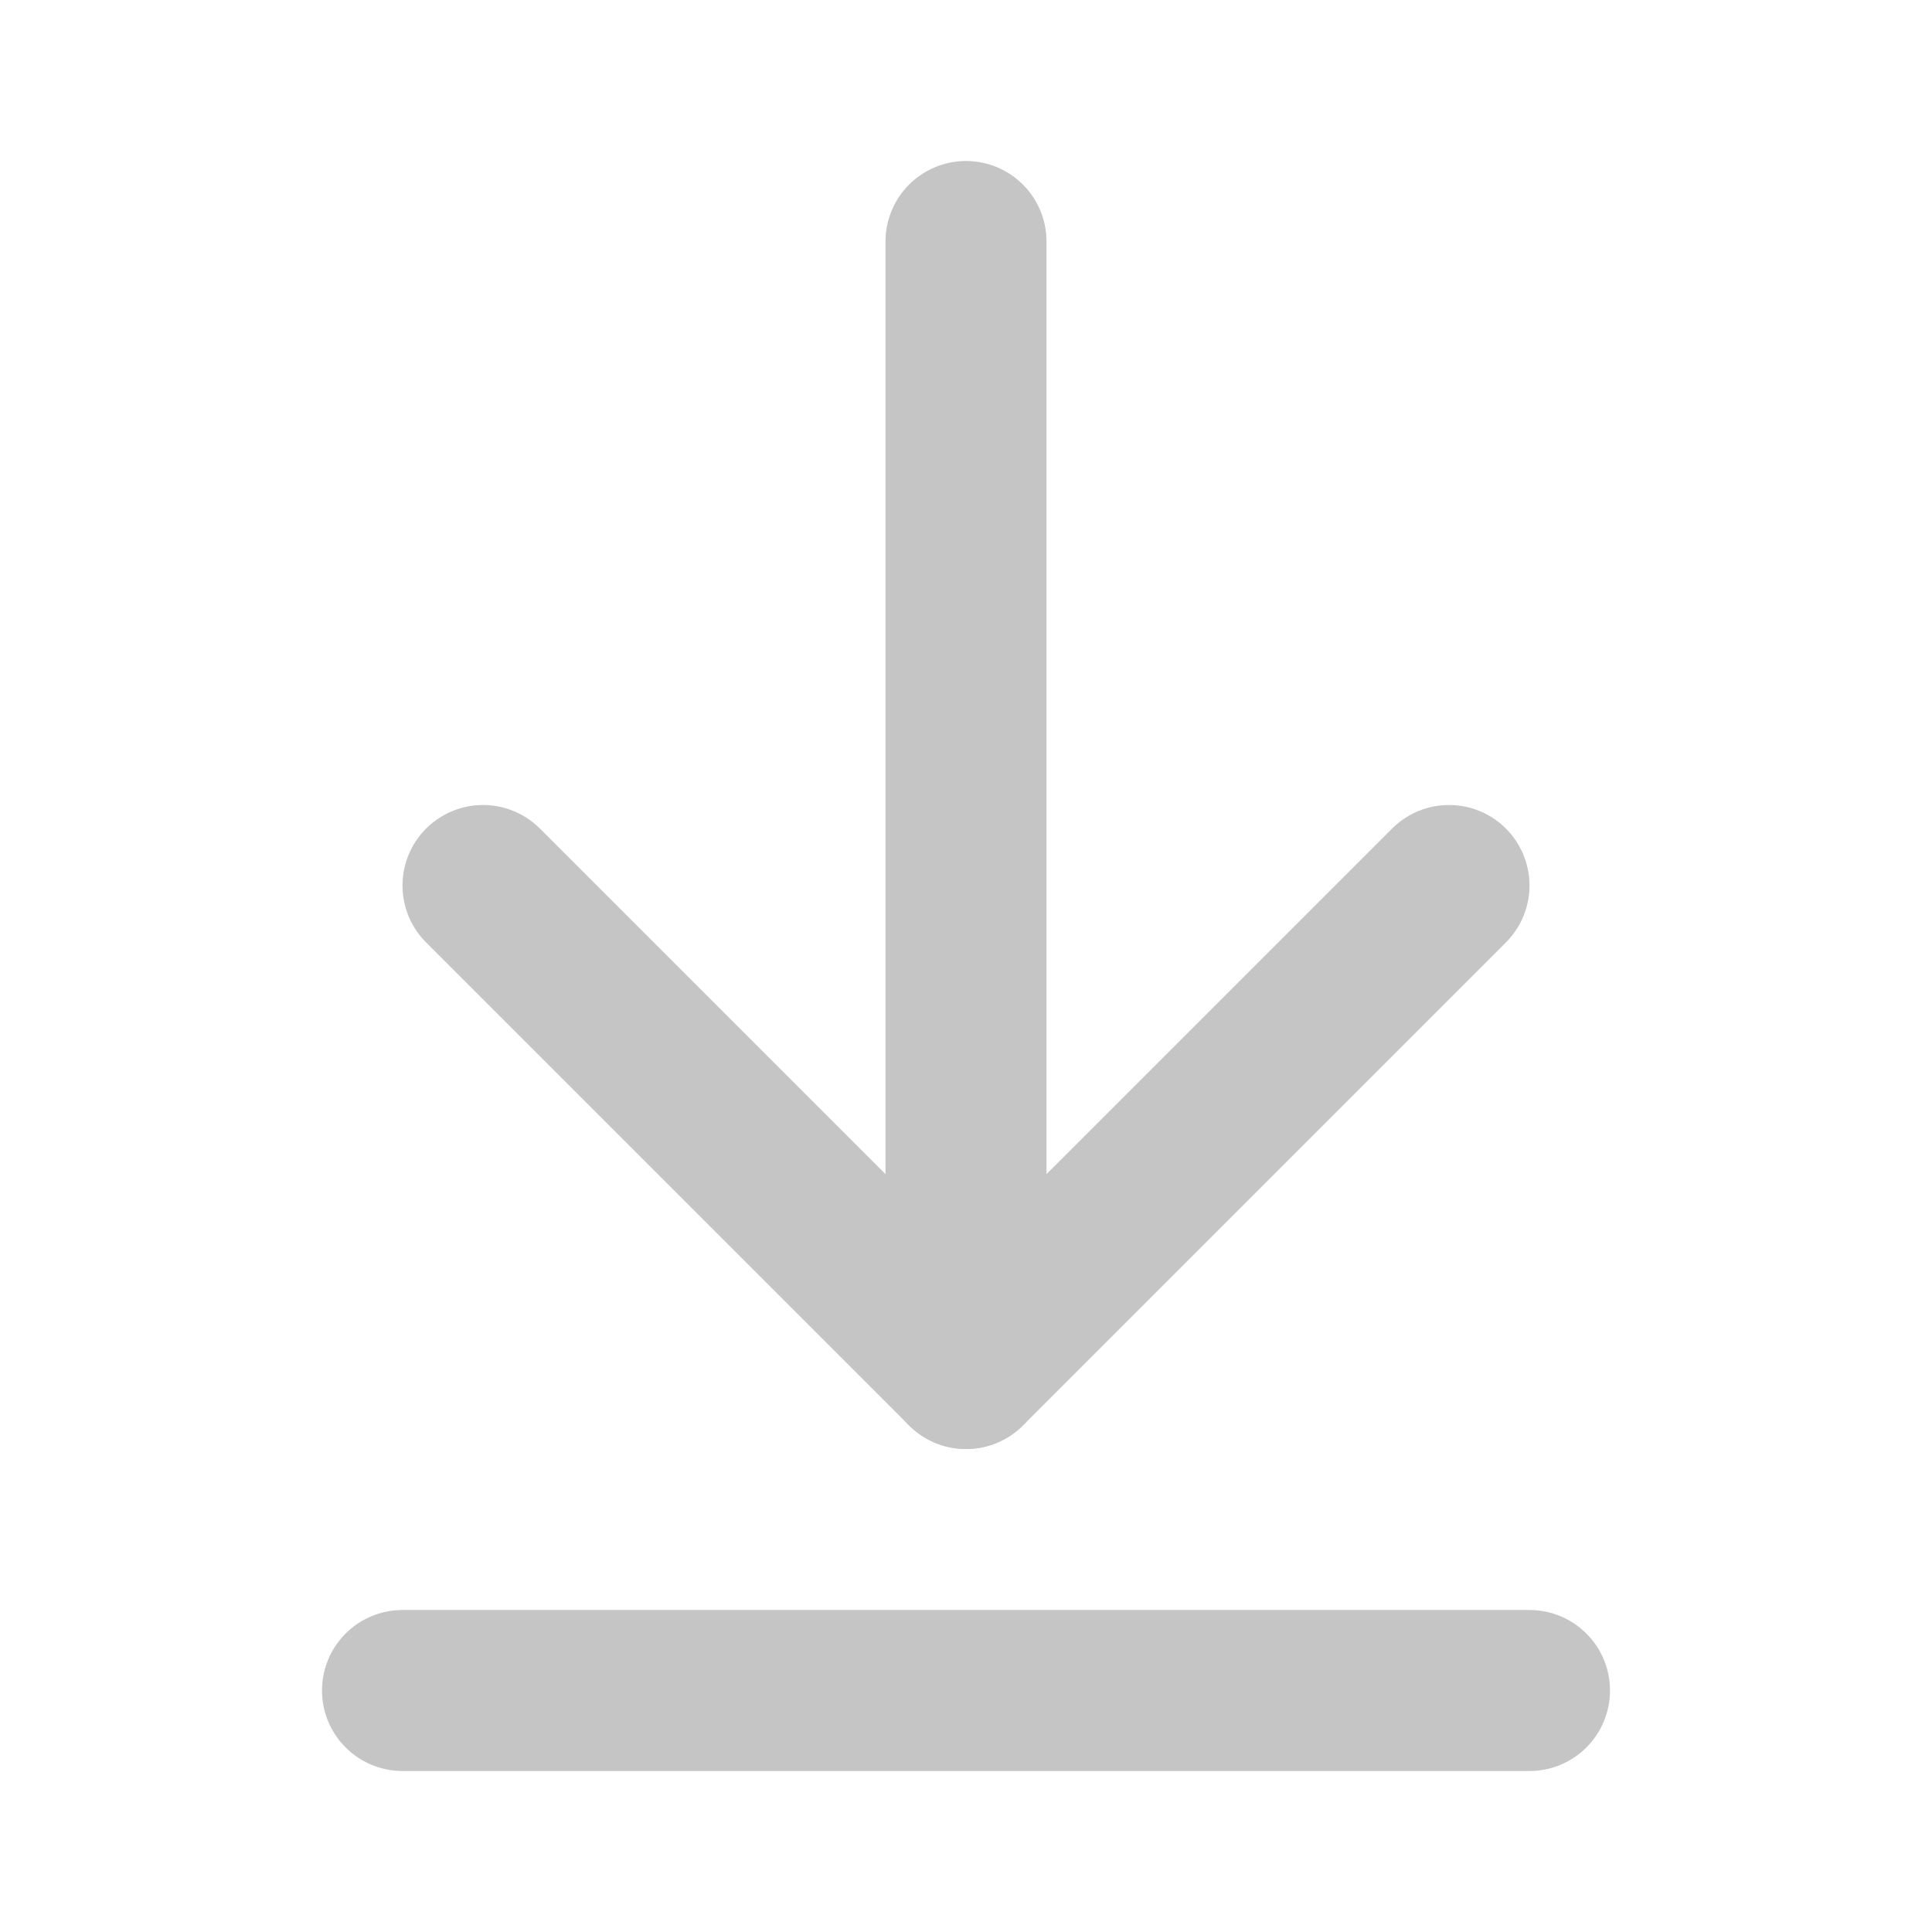
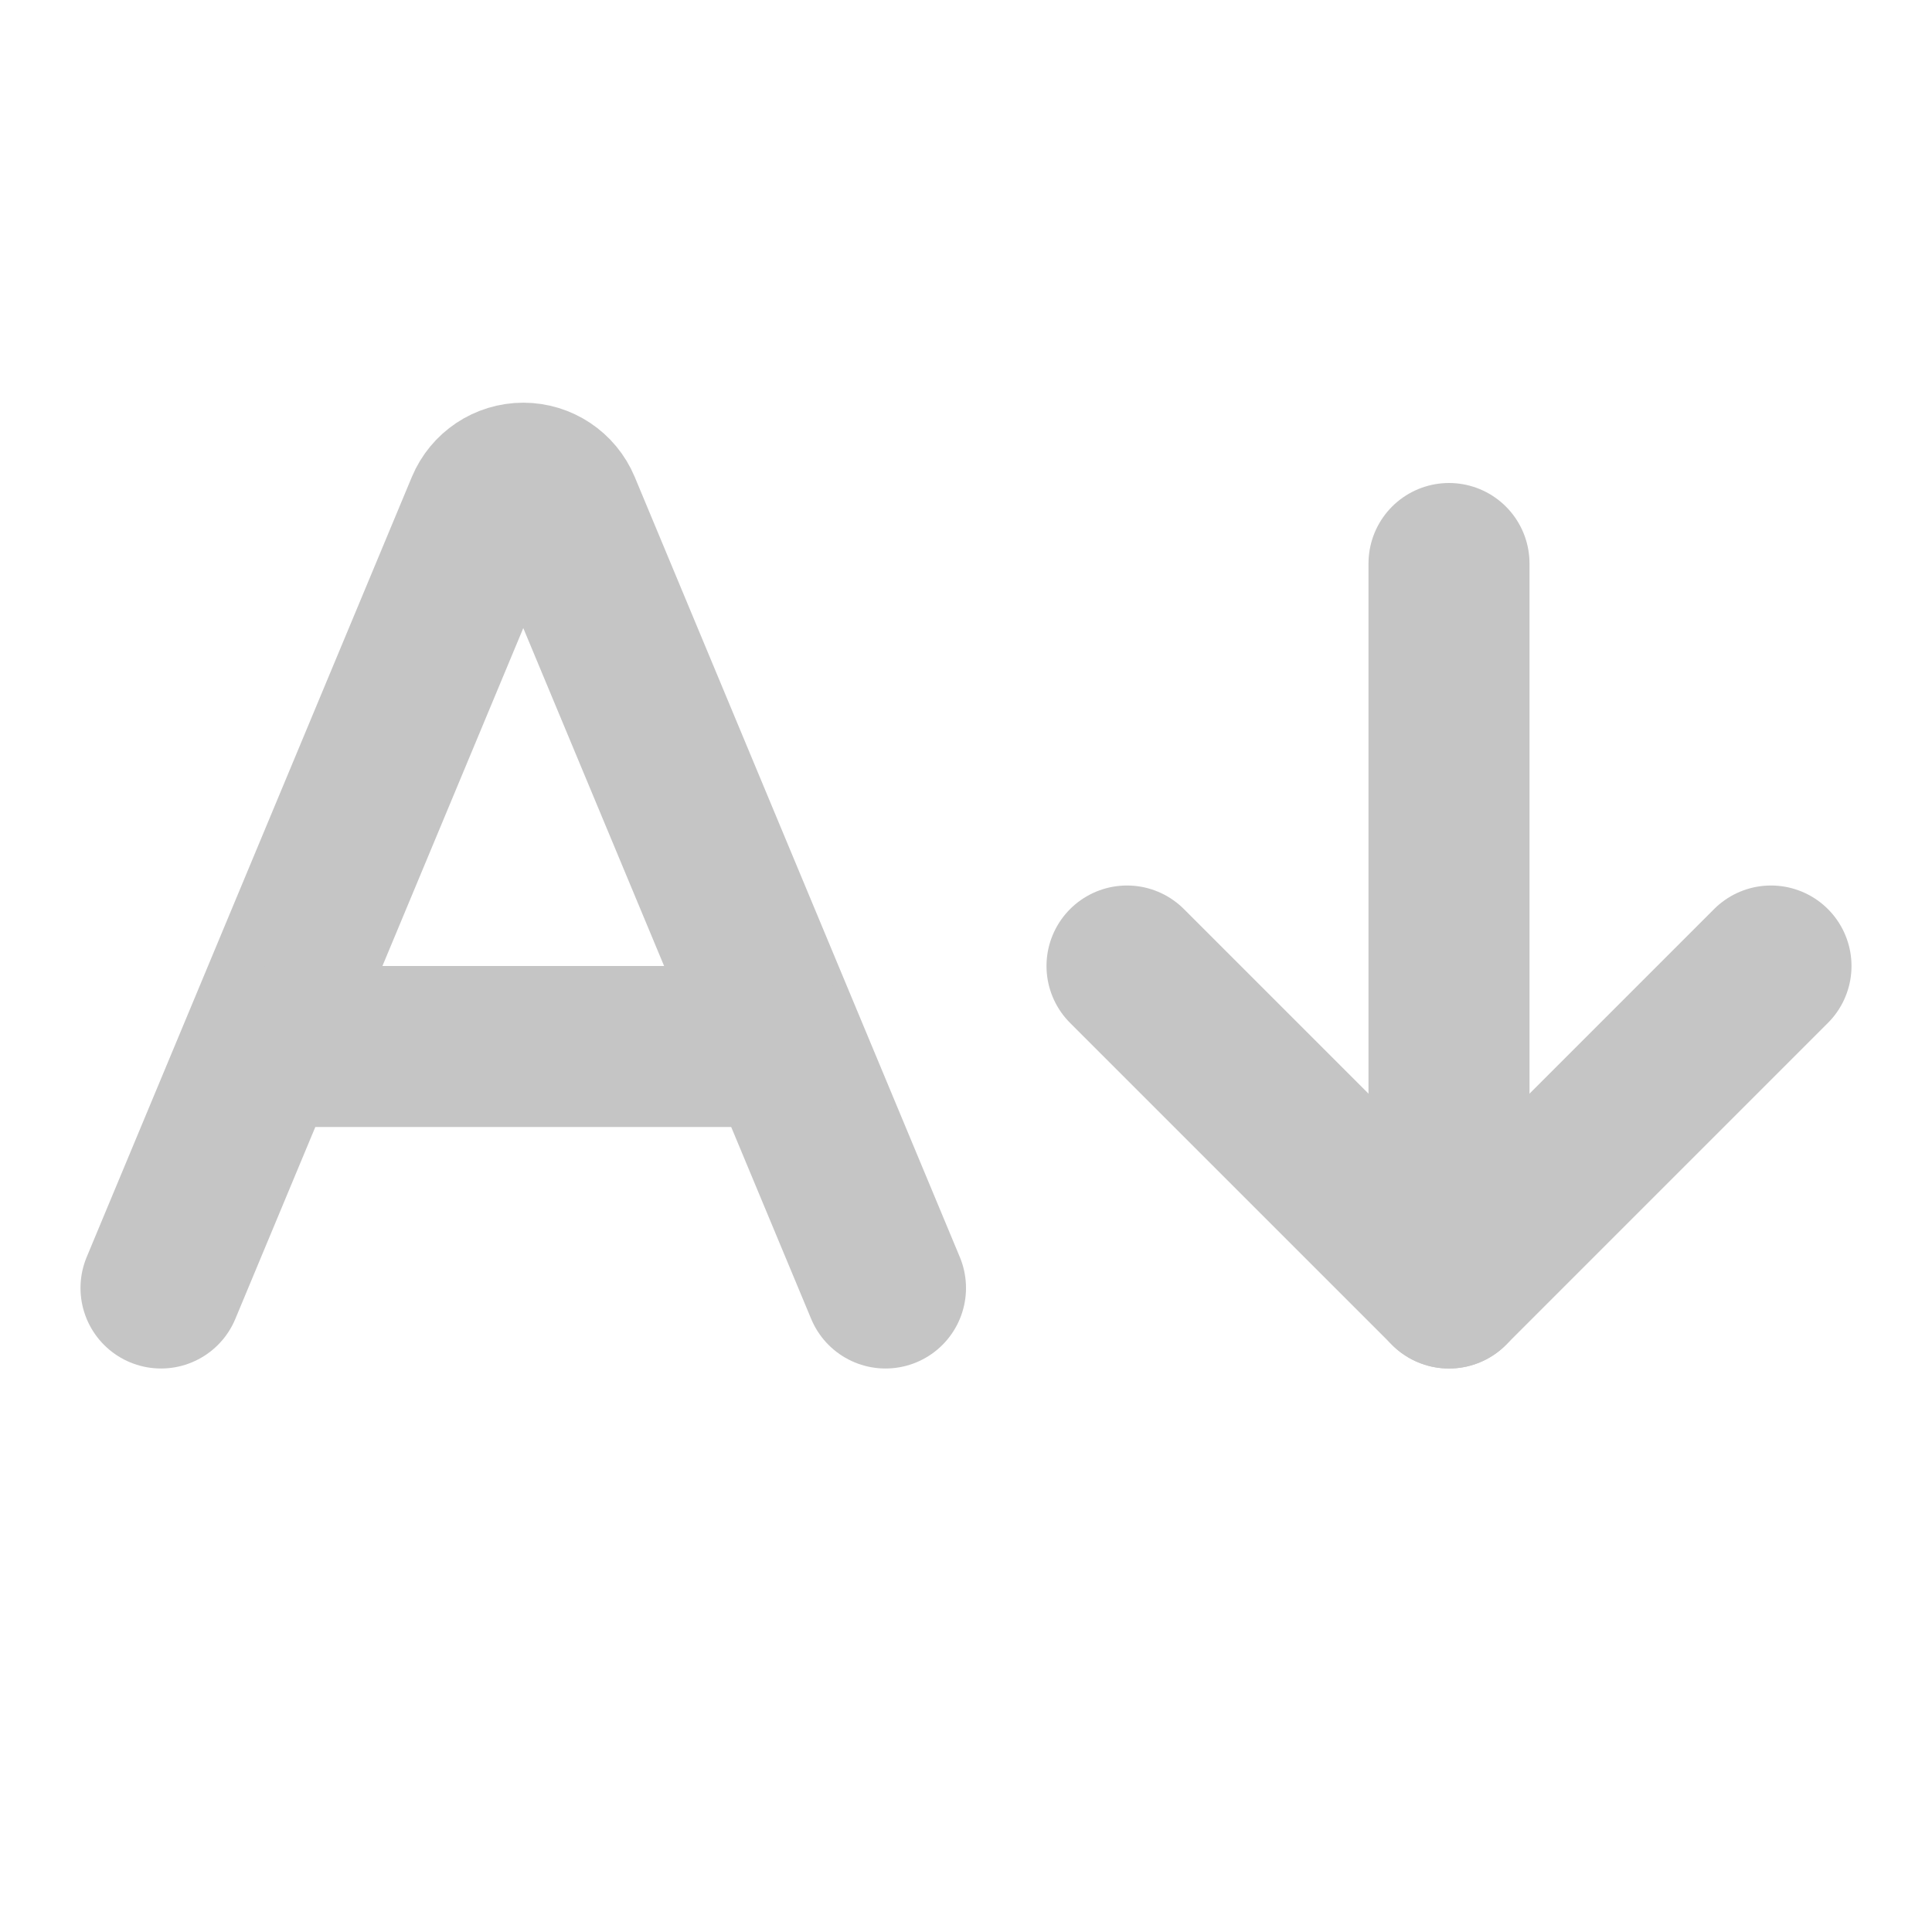
- <svg xmlns="http://www.w3.org/2000/svg" width="24" height="24" viewBox="0 0 24 24" fill="none" stroke="#c5c5c5" stroke-width="2" stroke-linecap="round" stroke-linejoin="round" class="lucide lucide-arrow-down-to-line-icon lucide-arrow-down-to-line">
-   <path d="M12 17V3" />
-   <path d="m6 11 6 6 6-6" />
-   <path d="M19 21H5" />
+ <svg xmlns="http://www.w3.org/2000/svg" width="24" height="24" viewBox="0 0 24 24" fill="none" stroke="#c5c5c5" stroke-width="2" stroke-linecap="round" stroke-linejoin="round" class="lucide lucide-aarrow-down-icon lucide-a-arrow-down">
+   <path d="m14 12 4 4 4-4" />
+   <path d="M18 16V7" />
+   <path d="m2 16 4.039-9.69a.5.5 0 0 1 .923 0L11 16" />
+   <path d="M3.304 13h6.392" />
</svg>
